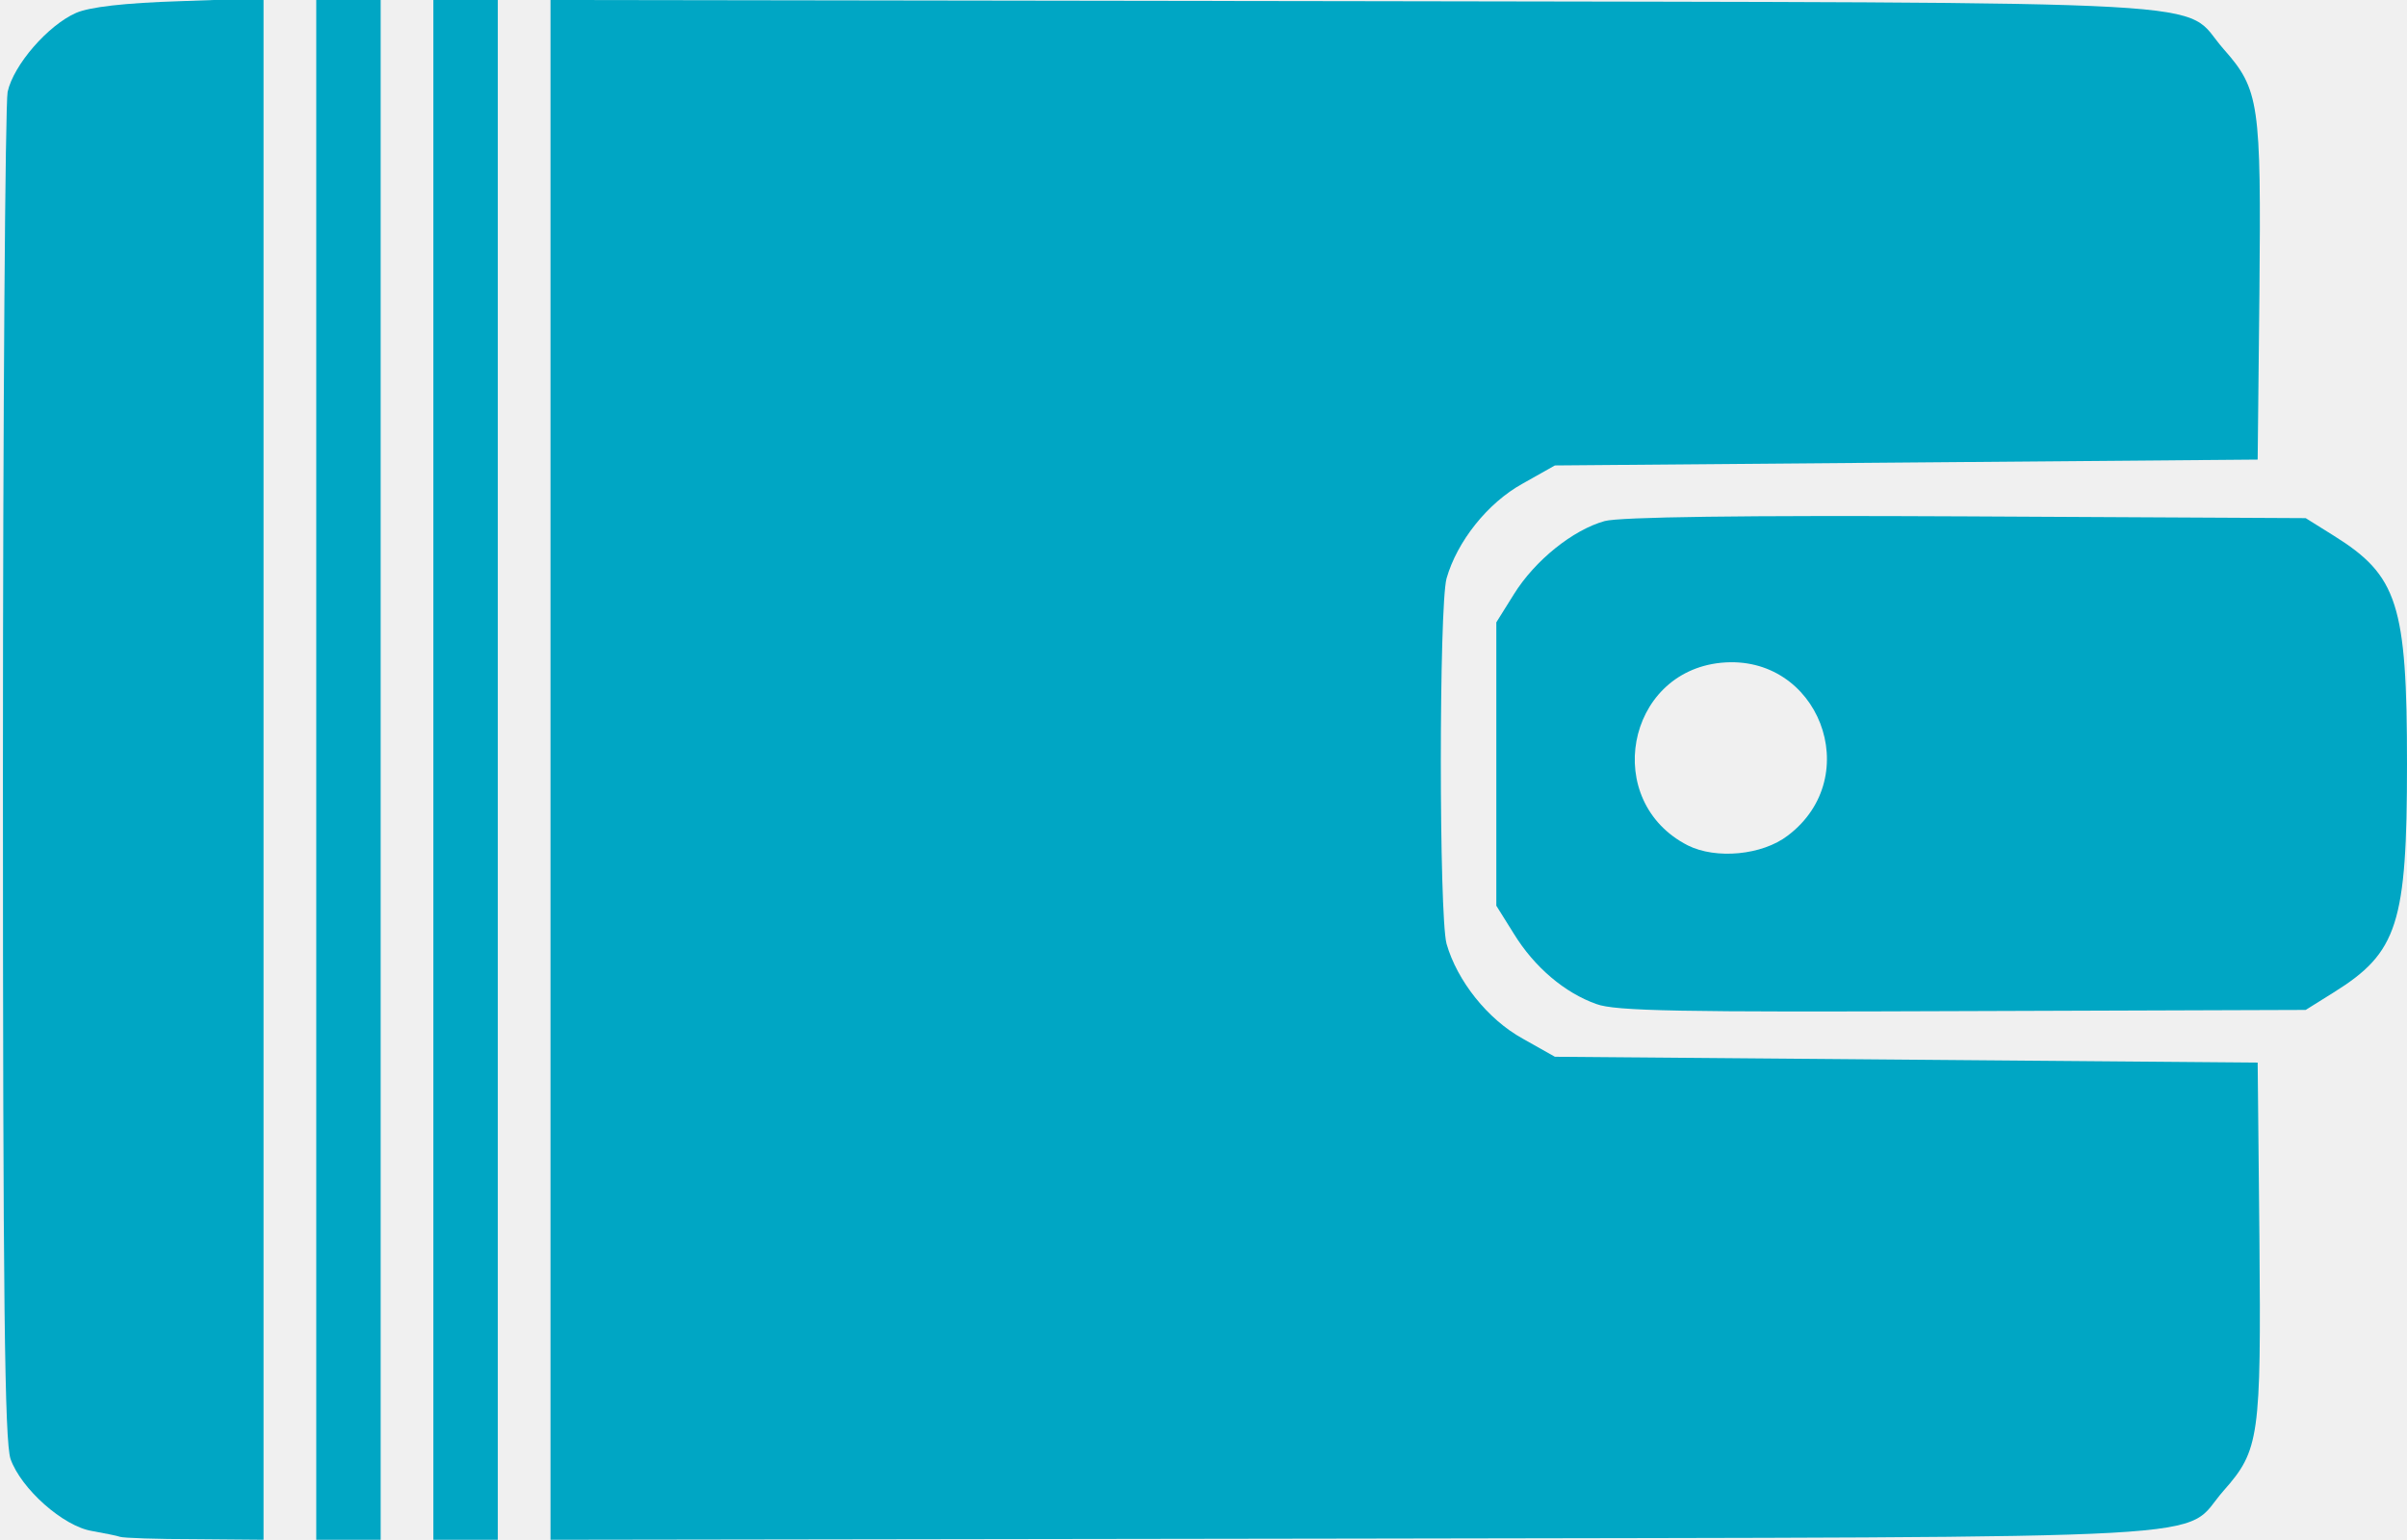
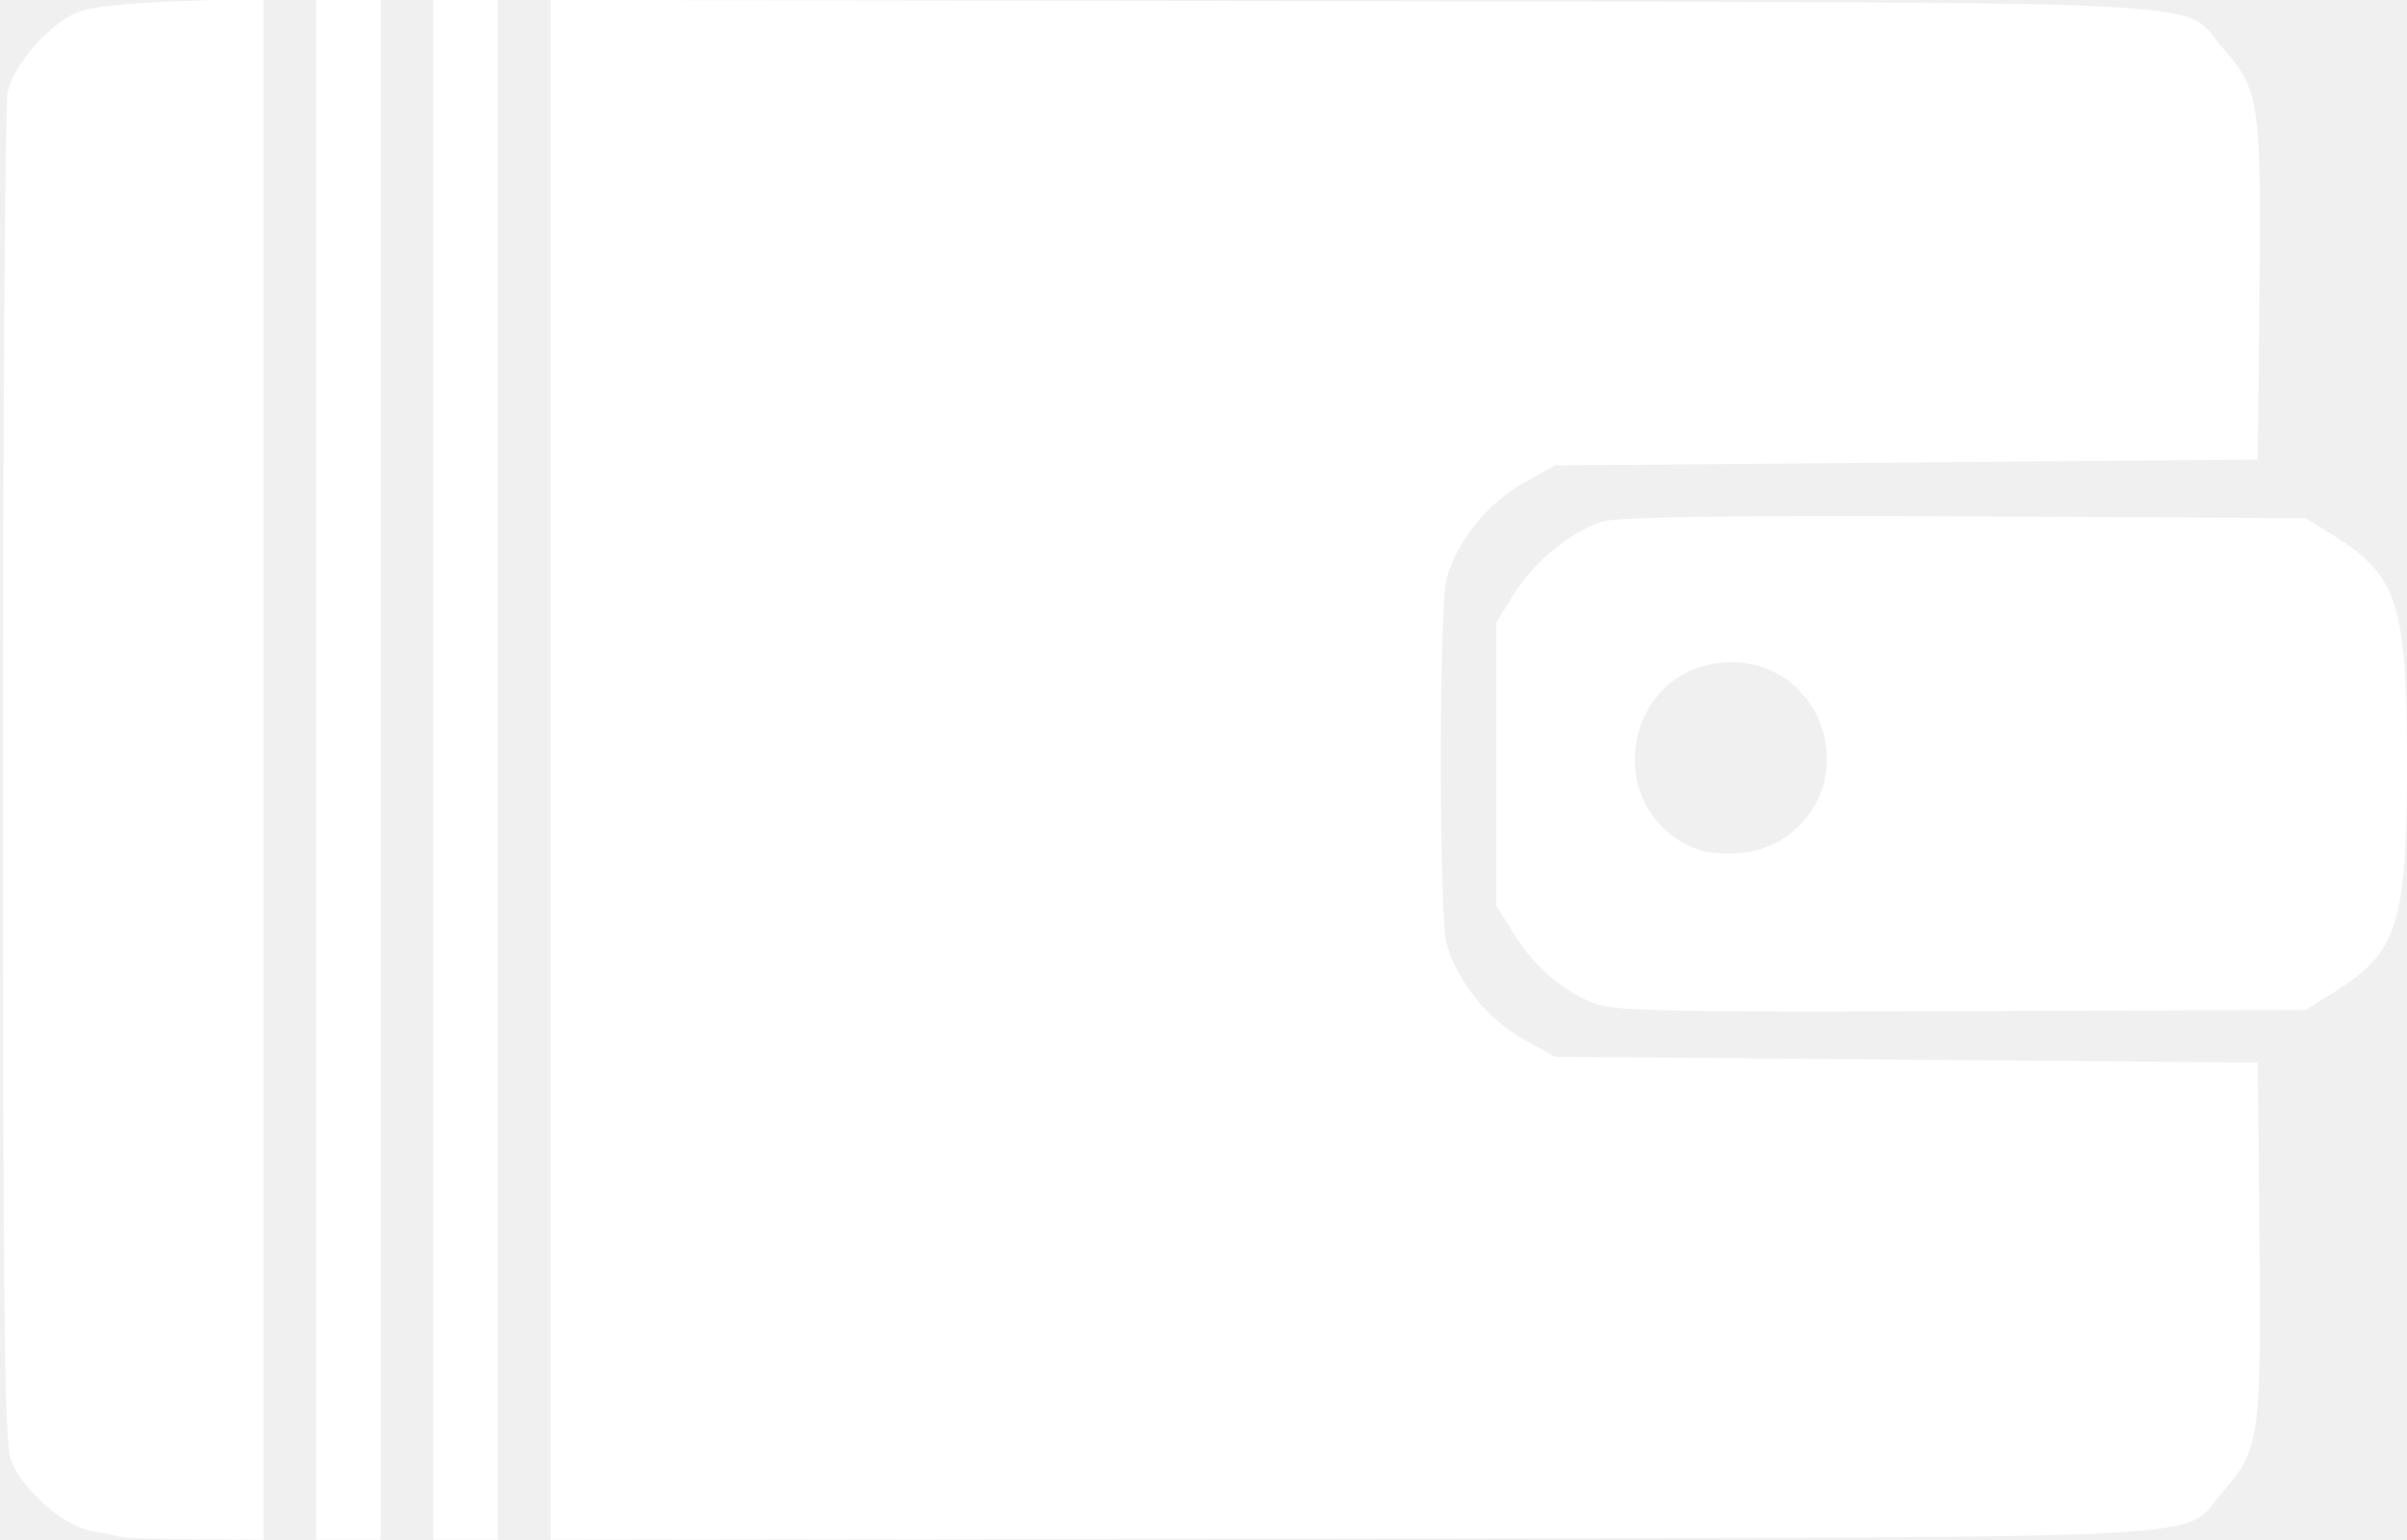
<svg xmlns="http://www.w3.org/2000/svg" version="1.0" width="411px" height="263px" viewBox="0 0 4110 2630" preserveAspectRatio="xMidYMid meet">
-   <g id="layer2" fill="#00a6c4" stroke="none">
+   <g id="layer2" fill="#ffffff" stroke="none">
    <path d="M205 2625 c-5 -2 -27 -6 -48 -10 -49 -8 -121 -72 -139 -123 -10 -30 -13 -265 -13 -1167 0 -621 4 -1147 8 -1168 10 -46 69 -114 117 -135 23 -10 82 -17 178 -20 l142 -5 0 1317 0 1316 -117 -1 c-65 0 -122 -2 -128 -4z" />
    <path d="M540 1315 l0 -1315 55 0 55 0 0 1315 0 1315 -55 0 -55 0 0 -1315z" />
    <path d="M740 1315 l0 -1315 55 0 55 0 0 1315 0 1315 -55 0 -55 0 0 -1315z" />
    <path d="M940 1315 l0 -1315 1373 2 c1542 3 1408 -4 1484 82 61 69 64 92 61 416 l-3 285 -600 5 -600 5 -55 31 c-60 33 -112 99 -130 162 -13 49 -13 575 0 624 18 63 70 129 130 162 l55 31 600 5 600 5 3 300 c3 340 0 362 -61 431 -76 86 58 79 -1484 82 l-1373 2 0 -1315z" />
    <path d="M2726 1715 c-54 -19 -106 -63 -141 -120 l-30 -48 0 -242 0 -242 30 -48 c36 -58 101 -110 155 -125 26 -7 234 -10 618 -8 l579 3 48 30 c109 68 125 117 125 390 0 273 -16 322 -125 390 l-48 30 -586 2 c-481 2 -593 0 -625 -12z m327 -288 c133 -101 52 -311 -114 -295 -163 16 -204 237 -57 312 48 24 127 17 171 -17z" />
  </g>
</svg>
